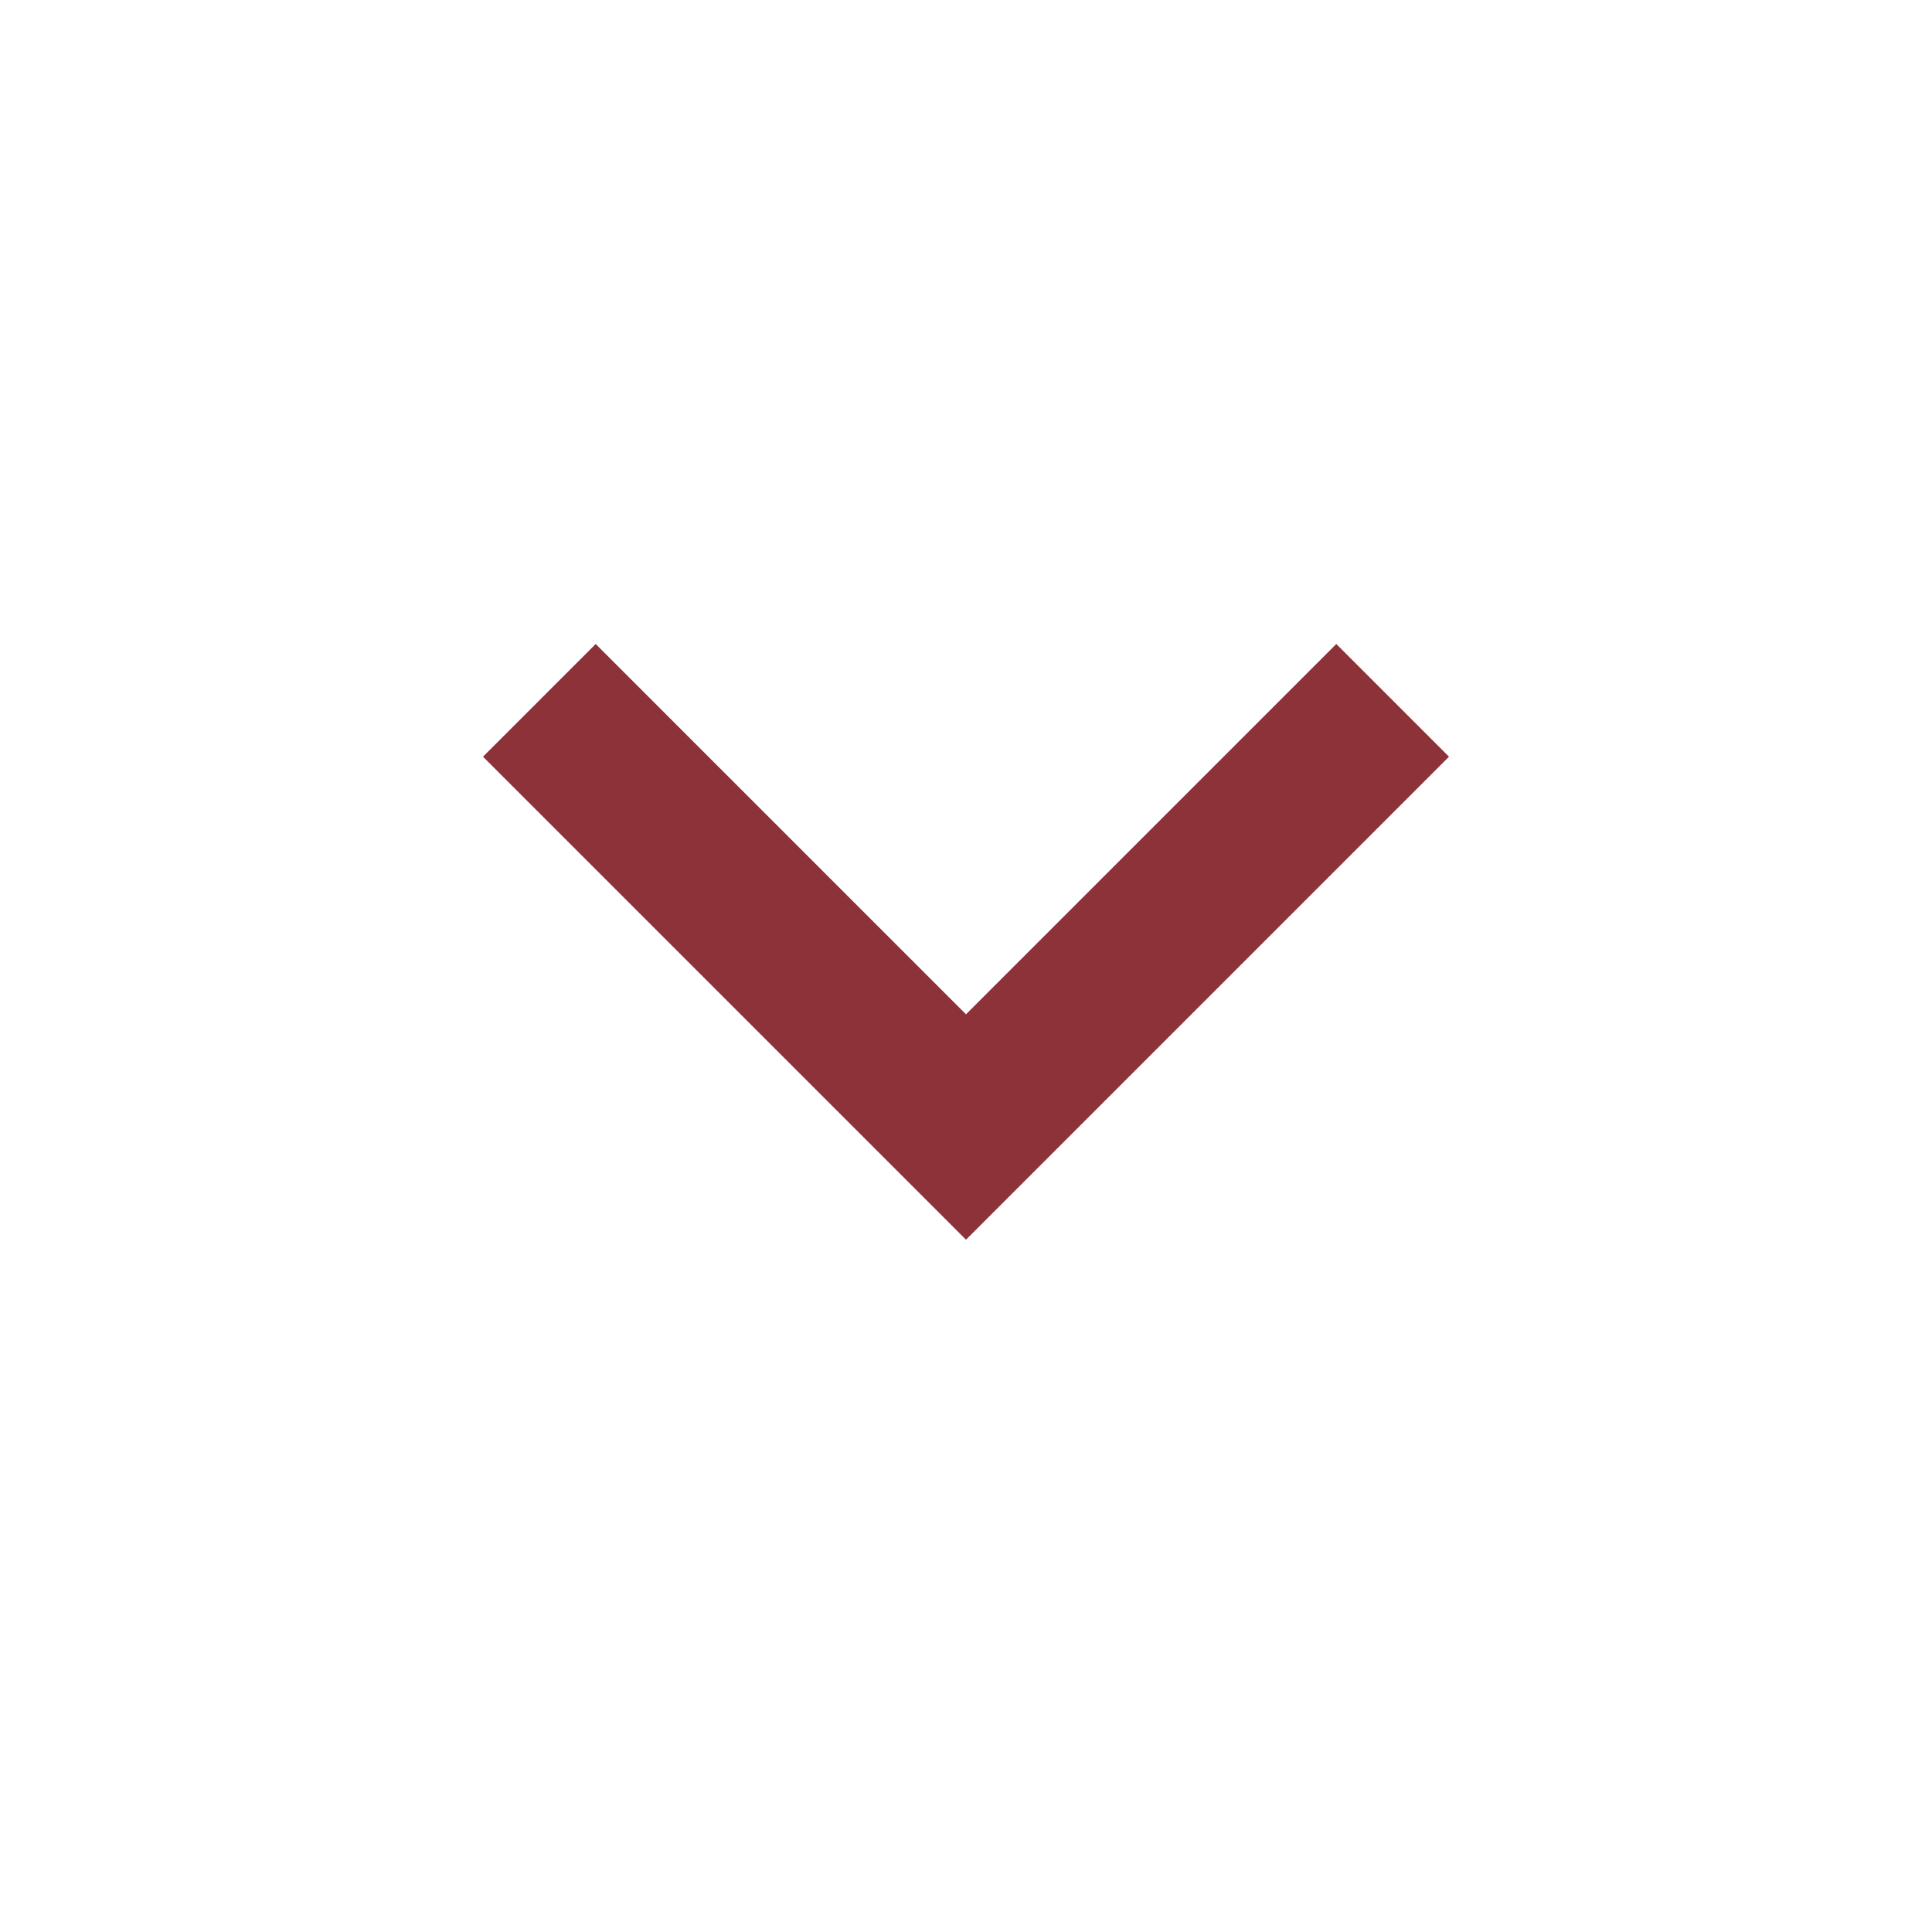
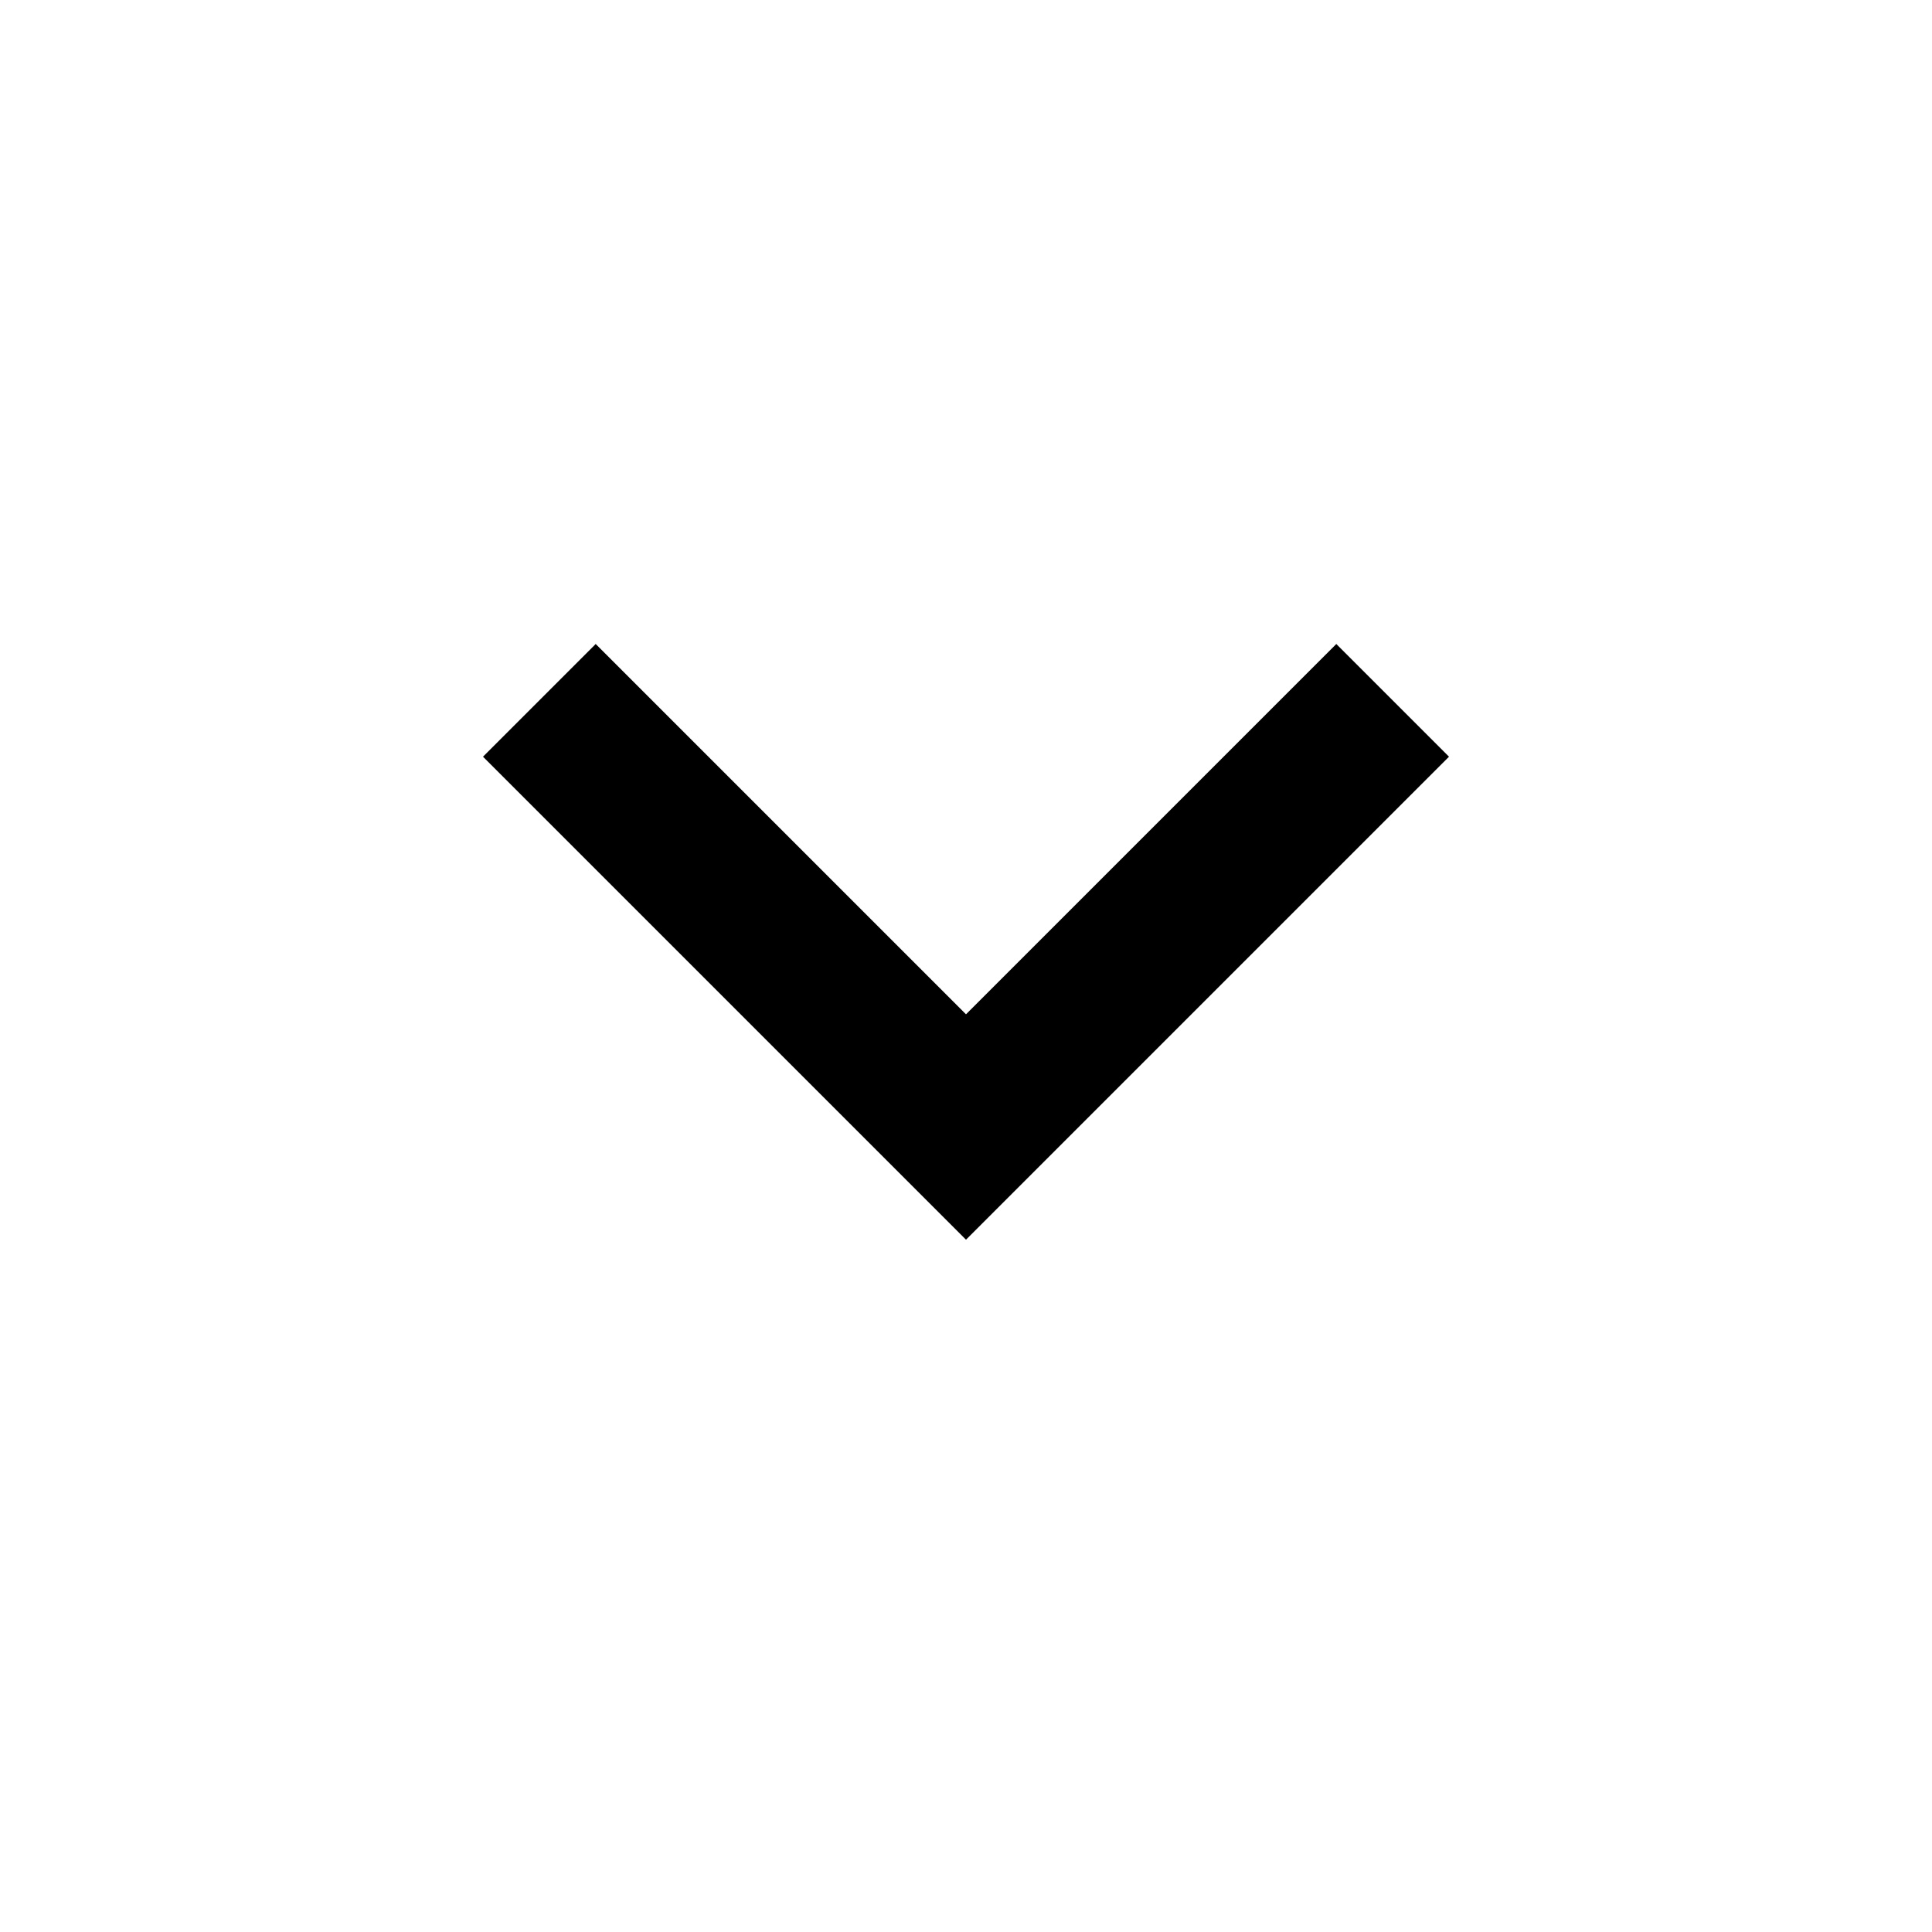
<svg xmlns="http://www.w3.org/2000/svg" width="24" height="24" viewBox="0 0 24 24" fill="none">
  <mask id="mask0_125_775" style="mask-type:alpha" maskUnits="userSpaceOnUse" x="0" y="0" width="24" height="24">
    <rect width="24" height="24" fill="#D9D9D9" />
  </mask>
  <g mask="url(#mask0_125_775)">
-     <path d="M12 15.4L6 9.4L7.4 8L12 12.6L16.6 8L18 9.4L12 15.4Z" fill="#8C3238" />
+     <path d="M12 15.4L6 9.4L7.4 8L12 12.6L16.6 8L18 9.4L12 15.4Z" fill="currentColor" />
  </g>
</svg>
